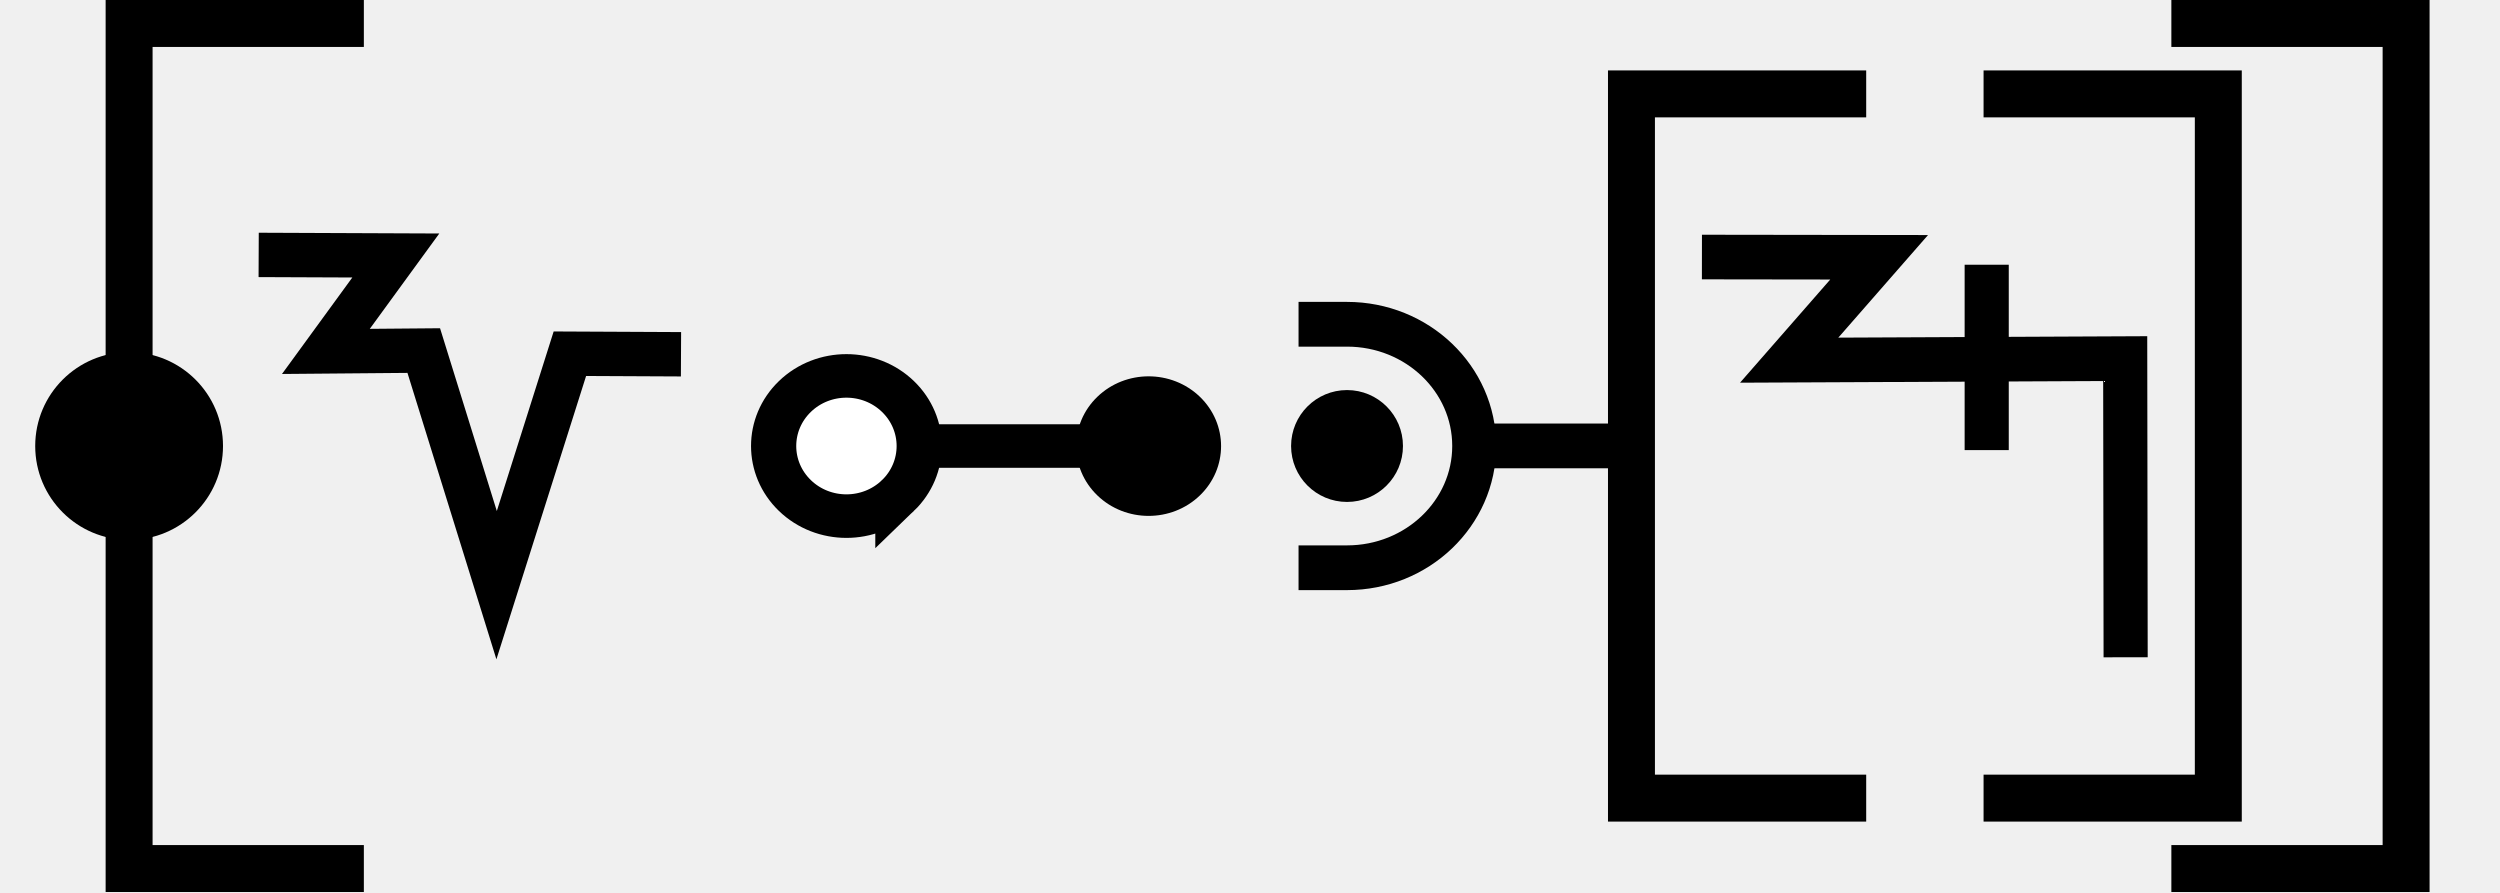
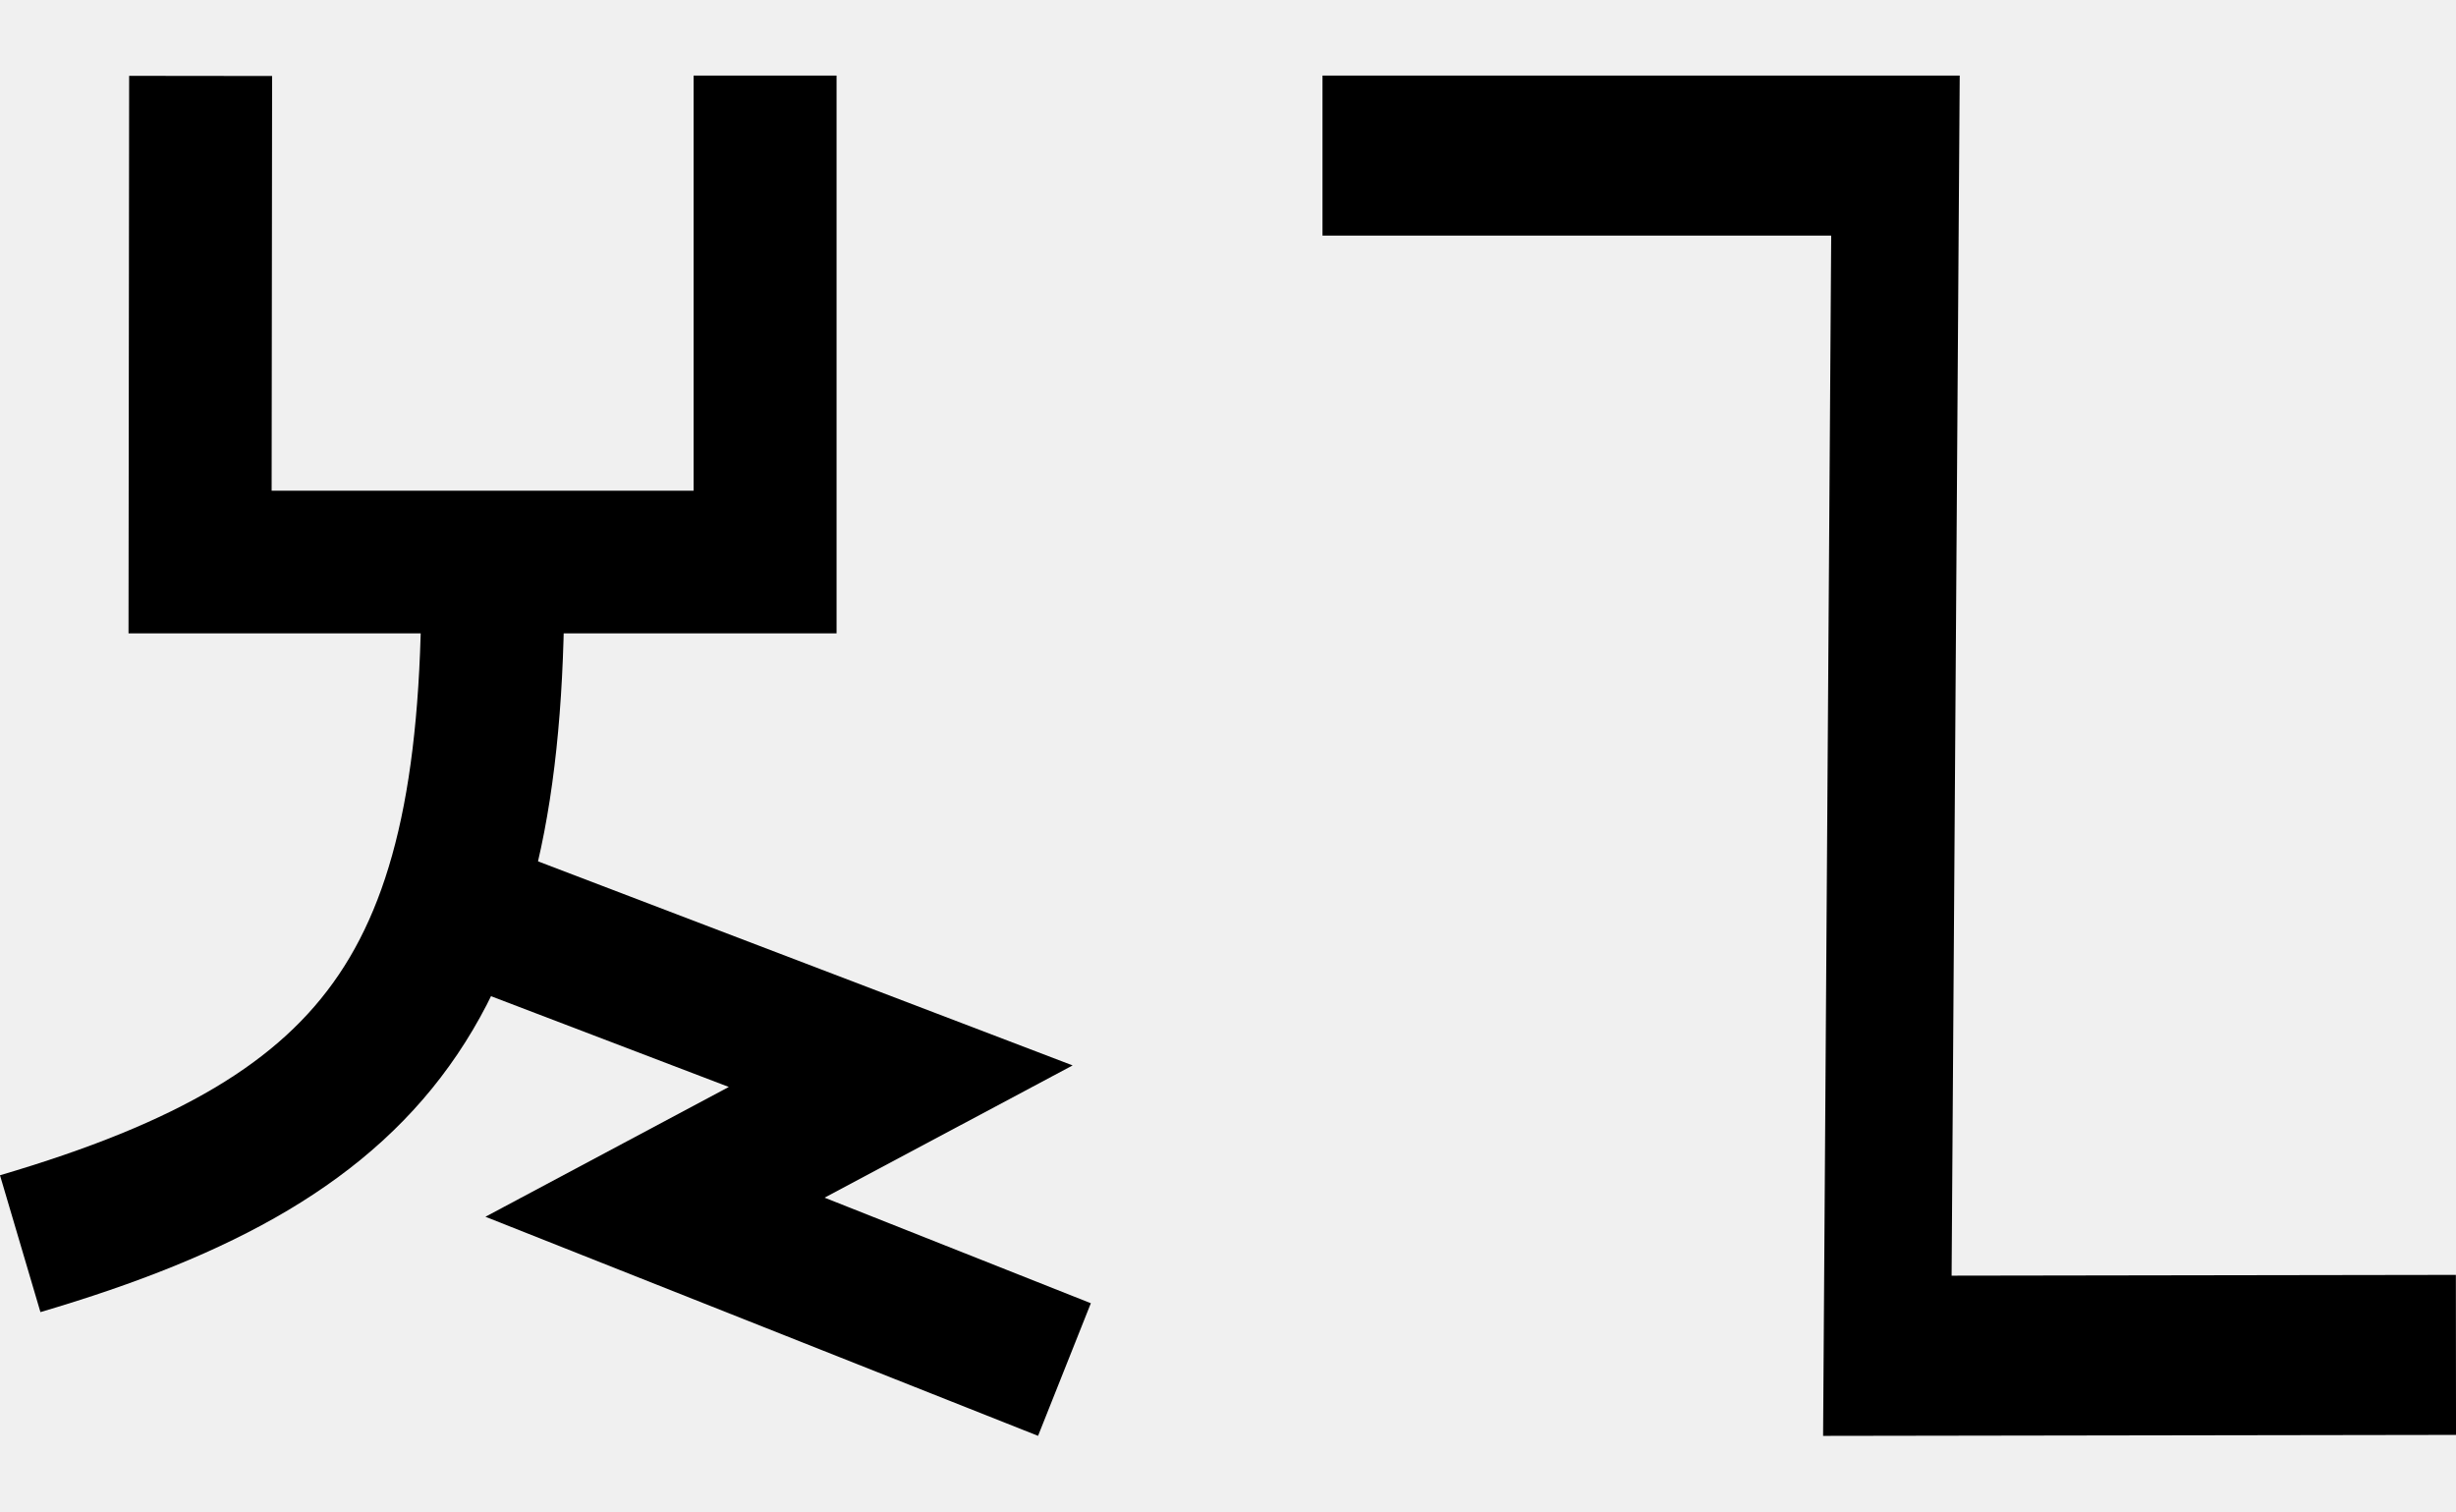
- <svg xmlns="http://www.w3.org/2000/svg" width="106.5" height="38" viewBox="0 0 106.5 38" version="1.1" id="svg3807">
-   <g id="layer L1" transform="translate(0,19)">
+ <svg xmlns="http://www.w3.org/2000/svg" width="32.5" height="20" viewBox="0 0 32.5 20" version="1.1" id="svg3807">
+   <g id="layer L1" transform="translate(0,10)">
    <g transform="translate(0,0)">
-       <g transform="translate(0,-19)">
-         <g id="layer L1" transform="translate(0,19)">
-           <g transform="translate(3,0)">
-             <polyline points="12.5,-18 2.5,-18 2.5,18 12.5,18 " style="fill:none;stroke:black;stroke-width:2" />
-             <circle cx="2.5" cy="0" r="4" stroke="black" stroke-width="0" fill="black" />
-             <g transform="translate(8,0)">
-               <g transform="translate(0,0)">
-                 <g id="layer1" transform="translate(0,-291.7083)">
-                   <g transform="matrix(1.172932,0,0,-0.9520283,-583.8196,-1486.07)" id="g10351" style="stroke-width:1.788;stroke-miterlimit:4;stroke-dasharray:none">
-                     <g transform="matrix(0.9094024,0,0,1.120415,45.09442,226.1223)" id="g10351-0" style="stroke-width:1.789;stroke-miterlimit:4;stroke-dasharray:none">
-                       <g id="g2601" transform="matrix(0.8925618,0,0,0.8925266,53.47671,-202.8362)" style="stroke-width:2.005">
-                         <g transform="matrix(0.9161032,0,0,-0.9078513,101.9969,-4745.411)" id="g14246" style="stroke-width:2.177;stroke-miterlimit:4;stroke-dasharray:none">
-                           <g transform="matrix(1.222974,0,0,1.234139,-146.3597,738.2648)" id="g14253">
-                             <g transform="translate(-39.3611,1.9848)" id="g14264" style="stroke-width:1.772;stroke-miterlimit:4;stroke-dasharray:none">
-                               <g id="g10359-10-8" transform="matrix(1,0,0,-1,-52.73343,-5050.882)" style="stroke-width:1.772;stroke-miterlimit:4;stroke-dasharray:none">
-                                 <g transform="matrix(1,0,0,-1,9.453375,-5051.509)" id="g14371">
-                                   <g id="g10364-8-3" transform="matrix(1,0,0,-1,-48.16121,-5051.049)" />
-                                   <path style="fill:none;fill-rule:evenodd;stroke:#000000;stroke-width:1.772;stroke-linecap:butt;stroke-linejoin:miter;stroke-miterlimit:4;stroke-dasharray:none;stroke-opacity:1" d="m 555.563,-3178.201 5.477,0.023 -2.792,3.831 3.908,-0.034 2.91,9.37 2.926,-9.244 4.438,0.022" id="path4176-9-6-97-2-7-8" />
-                                 </g>
-                               </g>
-                             </g>
-                           </g>
-                         </g>
-                       </g>
-                     </g>
-                   </g>
-                 </g>
-               </g>
-               <g transform="translate(21,0)">
-                 <g id="layer1" transform="translate(0,-291.7083)">
-                   <g transform="matrix(1.172932,0,0,-0.9520283,-583.8196,-1486.07)" id="g10351" style="stroke-width:1.788;stroke-miterlimit:4;stroke-dasharray:none">
-                     <g transform="matrix(0.9094024,0,0,1.120415,45.09442,226.1223)" id="g10351-0" style="stroke-width:1.789;stroke-miterlimit:4;stroke-dasharray:none">
-                       <g id="g2601" transform="matrix(0.8925618,0,0,0.8925266,53.47671,-202.8362)" style="stroke-width:2.005">
-                         <g transform="matrix(0.9161032,0,0,-0.9078513,101.9969,-4745.411)" id="g14246" style="stroke-width:2.177;stroke-miterlimit:4;stroke-dasharray:none">
-                           <g transform="matrix(1.222974,0,0,1.234139,-146.3597,738.2648)" id="g14253">
-                             <g transform="translate(-39.3611,1.9848)" id="g14264" style="stroke-width:1.772;stroke-miterlimit:4;stroke-dasharray:none">
-                               <g id="g10359-10-8" transform="matrix(1,0,0,-1,-52.73343,-5050.882)" style="stroke-width:1.772;stroke-miterlimit:4;stroke-dasharray:none">
-                                 <g transform="matrix(1,0,0,-1,9.453375,-5051.509)" id="g14371">
-                                   <g id="g10364-8-3" transform="matrix(1,0,0,-1,-48.16121,-5051.049)" />
-                                   <g transform="translate(-27.1658,1.5491)" id="g14427">
-                                     <g id="g10367-880-7" transform="matrix(1,0,0,-1,-48.16121,-5051.049)" />
-                                     <g transform="translate(-45.4538,2.7243)" id="g14438">
-                                       <g id="g10370-7-5" transform="matrix(1,0,0,-1,-48.16121,-5051.049)" />
-                                       <g transform="translate(-30.4313,0.6037)" id="g14451">
-                                         <g id="g12601" style="stroke-width:2.605;stroke-miterlimit:4;stroke-dasharray:none" transform="matrix(0.6486516,0,0,0.7128036,230.9036,-908.8502)">
-                                           <g style="stroke-width:1.48;stroke-miterlimit:4;stroke-dasharray:none" transform="matrix(1.846011,0,0,-1.679871,592.5355,-3070.463)" id="g4509-93-8">
-                                             <g id="g20055" transform="matrix(0.8002002,0,0,0.8223537,5.468814,10.95793)" style="stroke-width:1.824">
-                                               <g id="g20314" transform="matrix(0.9998634,0,0,-1,0.00611664,131.9087)" style="stroke-width:1.824">
-                                                 <g id="g22529" transform="matrix(-1,0,0,1,94.44605,-1.6809064e-6)">
-                                                   <g id="g22811" transform="matrix(1,0,0,-1,0,132.1269)">
-                                                     <g id="g1305">
-                                                       <g id="g2215" transform="translate(-4.2196546e-7,9.52066)">
-                                                         <g id="g14309-0-8-3-8" transform="matrix(0,-0.8302384,0.885941,0,2302.595,692.936)" style="stroke-width:2.127;stroke-miterlimit:4;stroke-dasharray:none">
-                                                           <g id="g11705" style="stroke-width:2.127;stroke-miterlimit:4;stroke-dasharray:none">
-                                                             <path style="fill:none;fill-rule:evenodd;stroke:#000000;stroke-width:2.127;stroke-linecap:butt;stroke-linejoin:miter;stroke-miterlimit:4;stroke-dasharray:none;stroke-opacity:1" d="m 766.519,-2541.015 v -12.66" id="path4186-6-2-41-1-9-8-7-0-46-3-4-9-9-9-7-7-8-4-4-0-6-8-0" />
-                                                             <path id="path3355-32-59-4-94-6-5-4-3-9-0-4-8-5-9-4-9-0-2-8-6-5" d="m 768.941,-2542.681 a 3.426,3.426 0 0 1 -10e-5,4.844 3.426,3.426 0 0 1 -4.844,0 3.426,3.426 0 0 1 -1e-4,-4.844 3.426,3.426 0 0 1 4.845,0 z" style="fill:#ffffff;fill-opacity:1;fill-rule:evenodd;stroke:#000000;stroke-width:2.127;stroke-linecap:butt;stroke-linejoin:miter;stroke-miterlimit:4;stroke-dasharray:none;stroke-opacity:1" />
-                                                             <circle style="fill:#000000;fill-opacity:1;fill-rule:evenodd;stroke:none;stroke-width:2.127;stroke-linecap:butt;stroke-linejoin:miter;stroke-miterlimit:4;stroke-dasharray:none;stroke-opacity:1" id="path3355-3-9-5-1-15-1-2-4-2-5-9-6-8-2-6-5-25-9-5-9-8-4-9-3-3-4-3-7-8-0-6" cx="-2348.303" cy="1264.275" r="3.409" transform="rotate(135)" />
+       <g id="layer1" transform="translate(0,-291.7083)">
+         <g transform="matrix(1.172932,0,0,-0.9520283,-583.8196,-1486.07)" id="g10351" style="stroke-width:1.788;stroke-miterlimit:4;stroke-dasharray:none">
+           <g transform="matrix(0.9094024,0,0,1.120415,45.09442,226.1223)" id="g10351-0" style="stroke-width:1.789;stroke-miterlimit:4;stroke-dasharray:none">
+             <g id="g2601" transform="matrix(0.8925618,0,0,0.8925266,53.47671,-202.8362)" style="stroke-width:2.005">
+               <g transform="matrix(0.9161032,0,0,-0.9078513,101.9969,-4745.411)" id="g14246" style="stroke-width:2.177;stroke-miterlimit:4;stroke-dasharray:none">
+                 <g transform="matrix(1.222974,0,0,1.234139,-146.3597,738.2648)" id="g14253">
+                   <g transform="translate(-39.3611,1.9848)" id="g14264" style="stroke-width:1.772;stroke-miterlimit:4;stroke-dasharray:none">
+                     <g id="g10359-10-8" transform="matrix(1,0,0,-1,-52.73343,-5050.882)" style="stroke-width:1.772;stroke-miterlimit:4;stroke-dasharray:none">
+                       <g transform="matrix(1,0,0,-1,9.453375,-5051.509)" id="g14371">
+                         <g id="g10364-8-3" transform="matrix(1,0,0,-1,-48.16121,-5051.049)" />
+                         <g transform="translate(-27.1658,1.5491)" id="g14427">
+                           <g id="g10367-880-7" transform="matrix(1,0,0,-1,-48.16121,-5051.049)" />
+                           <g transform="translate(-45.4538,2.7243)" id="g14438">
+                             <g id="g10370-7-5" transform="matrix(1,0,0,-1,-48.16121,-5051.049)" />
+                             <g transform="translate(-30.4313,0.6037)" id="g14451">
+                               <g id="g12601" style="stroke-width:2.605;stroke-miterlimit:4;stroke-dasharray:none" transform="matrix(0.6486516,0,0,0.7128036,230.9036,-908.8502)">
+                                 <g style="stroke-width:1.48;stroke-miterlimit:4;stroke-dasharray:none" transform="matrix(1.846011,0,0,-1.679871,592.5355,-3070.463)" id="g4509-93-8">
+                                   <g id="g20055" transform="matrix(0.8002002,0,0,0.8223537,5.468814,10.95793)" style="stroke-width:1.824">
+                                     <g id="g20314" transform="matrix(0.9998634,0,0,-1,0.00611664,131.9087)" style="stroke-width:1.824">
+                                       <g id="g22529" transform="matrix(-1,0,0,1,94.44605,-1.6809064e-6)">
+                                         <g id="g22811" transform="matrix(1,0,0,-1,0,132.1269)">
+                                           <g id="g1305">
+                                             <g id="g2215" transform="translate(-4.2196546e-7,9.52066)">
+                                               <g id="layer1-6-3-56-3-8-9" transform="matrix(-0.7177191,0,0,-0.698289,-398.6905,-82.09261)" style="stroke-width:3.789;stroke-miterlimit:4;stroke-dasharray:none">
+                                                 <g transform="matrix(5.820712,0,0,5.820712,-711.3569,-666.8932)" id="g5414-3-0-2-5-3-2" style="stroke-width:3.789">
+                                                   <g transform="matrix(0.2597607,0,0,0.2597607,12.18558,38.7607)" id="g4442-6-1-3-9-93-5-0" style="stroke-width:3.789">
+                                                     <g transform="rotate(180,65.80256,172.9668)" id="g4446-6-9-0-0-1-4-6-2" style="stroke-width:3.789">
+                                                       <g transform="translate(-1.010153,-6.12405)" id="g4404-1-2-4-9-2-1-5-3" style="stroke-width:3.789">
+                                                         <g id="g2346" transform="translate(-4.876876,-21.22961)">
+                                                           <g id="g10395" transform="matrix(-0.6496429,0,0,-0.6482946,1302.5,1025.304)" style="stroke-width:2.626;stroke-miterlimit:4;stroke-dasharray:none">
+                                                             <g id="g5414-53-1-2-8-2-2-2-9-0-2" transform="matrix(5.820712,0,0,5.820712,1806.98,701.5983)" style="stroke-width:0.451;stroke-miterlimit:4;stroke-dasharray:none">
+                                                               <g id="g4442-6-8-3-02-6-8-8-9-0-3-5" transform="matrix(0.2597607,0,0,0.2597607,12.18558,38.7607)" style="stroke-width:1.737;stroke-miterlimit:4;stroke-dasharray:none">
+                                                                 <g id="g4446-6-9-0-8-2-3-0-9-2-6-4-3-0" transform="rotate(180,65.80256,172.9668)" style="stroke-width:1.737;stroke-miterlimit:4;stroke-dasharray:none">
+                                                                   <g id="g4404-1-2-4-3-1-7-4-3-9-8-7-1-0" transform="translate(-1.010153,-6.12405)" style="stroke-width:1.737;stroke-miterlimit:4;stroke-dasharray:none">
+                                                                     <g id="g5418-7-5-5-8-6-9-1-9-5-5" transform="matrix(-0.6743976,0,0,-0.6743976,185.5898,179.4294)" style="stroke-width:2.575;stroke-miterlimit:4;stroke-dasharray:none">
+                                                                       <path style="fill:none;fill-rule:evenodd;stroke:#000000;stroke-width:2.575;stroke-linecap:butt;stroke-linejoin:miter;stroke-miterlimit:4;stroke-dasharray:none;stroke-opacity:1" d="M 11.284,60.015 C 11.42,67.87 9.451,70.738 2.776,72.707" id="path4182-7-9-9-8-8-6-5-9-7-6" />
+                                                                     </g>
+                                                                     <path id="path4176-5-9-2-8-0-0-2-2-4-3" d="m 178.551,134.55 -5.53,-2.115 2.985,-1.595 -4.974,-1.976" style="fill:none;fill-rule:evenodd;stroke:#000000;stroke-width:1.737;stroke-linecap:butt;stroke-linejoin:miter;stroke-miterlimit:4;stroke-dasharray:none;stroke-opacity:1" />
+                                                                   </g>
+                                                                 </g>
+                                                               </g>
+                                                             </g>
+                                                             <path style="fill:none;fill-rule:evenodd;stroke:#000000;stroke-width:2.626;stroke-linecap:butt;stroke-linejoin:miter;stroke-miterlimit:4;stroke-dasharray:none;stroke-opacity:1" d="m 1803.956,1240.871 -0.01,8.947 h 10.378 v -8.953" id="path4186-6-5-5-9-6-2-6-9-2-2-1-6-7-5-9-6-4-3-8-9-4-8-8" />
                                                          </g>
                                                        </g>
                                                      </g>
                                                    </g>
                                                  </g>
                                                </g>
                                              </g>
                                            </g>
                                          </g>
                                        </g>
                                      </g>
                                    </g>
                                  </g>
                                </g>
                              </g>
                            </g>
                          </g>
                        </g>
                      </g>
                    </g>
                  </g>
                </g>
              </g>
-               <g transform="translate(44,0)">
-                 <polyline points="24.5,-15 14.5,-15 14.5,15 24.5,15 " style="fill:none;stroke:black;stroke-width:2" />
-                 <g transform="translate(17.5,0)">
-                   <g transform="translate(0,0)">
-                     <g id="layer1" transform="translate(0,-291.7083)">
-                       <g transform="matrix(1.172932,0,0,-0.9520283,-583.8196,-1486.07)" id="g10351" style="stroke-width:1.788;stroke-miterlimit:4;stroke-dasharray:none">
-                         <g transform="matrix(0.9094024,0,0,1.120415,45.09442,226.1223)" id="g10351-0" style="stroke-width:1.789;stroke-miterlimit:4;stroke-dasharray:none">
-                           <g id="g2601" transform="matrix(0.8925618,0,0,0.8925266,53.47671,-202.8362)" style="stroke-width:2.005">
-                             <g transform="matrix(0.9161032,0,0,-0.9078513,101.9969,-4745.411)" id="g14246" style="stroke-width:2.177;stroke-miterlimit:4;stroke-dasharray:none">
-                               <g id="g2026" transform="matrix(0.9836948,0,0,1.003382,0.4820347,12.44281)" style="stroke-width:2.191">
-                                 <g id="g10351-6-6" transform="matrix(1,0,0,-1,-52.6095,-5050.459)" style="stroke-width:2.191;stroke-miterlimit:4;stroke-dasharray:none">
-                                   <path id="path4186-6-7-94-7-8-3-4-9-4-6-7-7-6-2-7-8" d="m 505.411,-1877.514 v 9.106" style="fill:none;fill-rule:evenodd;stroke:#000000;stroke-width:2.191;stroke-linecap:butt;stroke-linejoin:miter;stroke-miterlimit:4;stroke-dasharray:none;stroke-opacity:1" />
-                                 </g>
-                                 <path style="fill:none;fill-rule:evenodd;stroke:#000000;stroke-width:2.191;stroke-linecap:butt;stroke-linejoin:miter;stroke-miterlimit:4;stroke-dasharray:none;stroke-opacity:1" d="m 438.662,-3182.429 8.799,0.012 -4.467,5.054 16.685,-0.077 0.021,14.672" id="path4176-9-6-97-2" />
-                               </g>
-                             </g>
-                           </g>
-                         </g>
-                       </g>
-                     </g>
-                   </g>
-                 </g>
-                 <polyline points="29.5,-15 39.5,-15 39.5,15 29.5,15 " style="fill:none;stroke:black;stroke-width:2" />
-                 <g id="layer1" transform="translate(0,-291.7083)">
-                   <g transform="matrix(1.172932,0,0,-0.9520283,-583.8196,-1486.07)" id="g10351" style="stroke-width:1.788;stroke-miterlimit:4;stroke-dasharray:none">
-                     <g transform="matrix(0.9094024,0,0,1.120415,45.09442,226.1223)" id="g10351-0" style="stroke-width:1.789;stroke-miterlimit:4;stroke-dasharray:none">
-                       <g id="g2601" transform="matrix(0.8925618,0,0,0.8925266,53.47671,-202.8362)" style="stroke-width:2.005">
-                         <g transform="matrix(0.9161032,0,0,-0.9078513,101.9969,-4745.411)" id="g14246" style="stroke-width:2.177;stroke-miterlimit:4;stroke-dasharray:none">
-                           <g transform="matrix(1.222974,0,0,1.234139,-146.3597,738.2648)" id="g14253">
-                             <g transform="translate(-39.3611,1.9848)" id="g14264" style="stroke-width:1.772;stroke-miterlimit:4;stroke-dasharray:none">
-                               <g id="g10359-10-8" transform="matrix(1,0,0,-1,-52.73343,-5050.882)" style="stroke-width:1.772;stroke-miterlimit:4;stroke-dasharray:none">
-                                 <g transform="matrix(1,0,0,-1,9.453375,-5051.509)" id="g14371">
-                                   <g id="g10364-8-3" transform="matrix(1,0,0,-1,-48.16121,-5051.049)" />
-                                   <g transform="translate(-27.1658,1.5491)" id="g14427">
-                                     <g id="g10367-880-7" transform="matrix(1,0,0,-1,-48.16121,-5051.049)" />
-                                     <g transform="translate(-45.4538,2.7243)" id="g14438">
-                                       <g id="g10370-7-5" transform="matrix(1,0,0,-1,-48.16121,-5051.049)" />
-                                       <g transform="translate(-30.4313,0.6037)" id="g14451">
-                                         <g id="g12601" style="stroke-width:2.605;stroke-miterlimit:4;stroke-dasharray:none" transform="matrix(0.6486516,0,0,0.7128036,230.9036,-908.8502)">
-                                           <g style="stroke-width:1.48;stroke-miterlimit:4;stroke-dasharray:none" transform="matrix(1.846011,0,0,-1.679871,592.5355,-3070.463)" id="g4509-93-8">
-                                             <g id="g20055" transform="matrix(0.8002002,0,0,0.8223537,5.468814,10.95793)" style="stroke-width:1.824">
-                                               <g id="g20314" transform="matrix(0.9998634,0,0,-1,0.00611664,131.9087)" style="stroke-width:1.824">
-                                                 <g id="g1248" transform="matrix(0.4865709,0,0,0.481358,19.61969,44.79501)" style="stroke-width:3.769;stroke-miterlimit:4;stroke-dasharray:none">
-                                                   <g id="g1560" transform="matrix(0.7986289,0,0,0.7988544,6.441648,13.45424)" style="stroke-width:4.719">
-                                                     <g id="g1745" transform="translate(8.315181,-6.137492)">
-                                                       <g id="g2469" transform="translate(17.57402,-2.212496)">
-                                                         <g id="g5102" transform="translate(-5.102108,0.563919)" style="stroke-width:3.775;stroke-miterlimit:4;stroke-dasharray:none">
-                                                           <g id="g8395" transform="translate(-1.821697,1.05357)">
-                                                             <g id="g8688" transform="translate(-0.2488129,-1.253024)">
-                                                               <g id="g9078" transform="translate(0.04681289,0.560783)" style="stroke-width:4.719;stroke-miterlimit:4;stroke-dasharray:none">
-                                                                 <g id="g9477">
-                                                                   <g id="g11145">
-                                                                     <g id="g951" transform="translate(3.415347e-7,2.528218)">
-                                                                       <g id="g1689" transform="translate(3.4154001e-7,-0.3041344)">
-                                                                         <g id="g2808" transform="translate(6.000886)">
-                                                                           <g id="g2548" />
-                                                                           <g id="g3802">
-                                                                             <path id="path3355-7-6-5-2-1-3-1-2-8-6-9-0-3-2" d="m 16.3,30.828 h 5.201 c 7.536,0 13.645,5.749 13.645,12.84 0,7.092 -6.109,12.841 -13.645,12.841 h -5.201" style="stroke-width:4.719;stroke-miterlimit:4;stroke-dasharray:none;fill:none;fill-rule:evenodd;stroke:#000000;stroke-linecap:butt;stroke-linejoin:miter;stroke-opacity:1" />
-                                                                             <path id="path4186-6-7-5-0-0-9-3-4-1-3-09-6-8-0-7-5" d="M 52.044,43.658 H 35.781" style="stroke-width:4.719;stroke-miterlimit:4;stroke-dasharray:none;fill:none;fill-rule:evenodd;stroke:#000000;stroke-linecap:butt;stroke-linejoin:miter;stroke-opacity:1" />
-                                                                             <ellipse style="fill:#000000;fill-opacity:1;stroke:none;stroke-width:4.719;stroke-miterlimit:4;stroke-dasharray:none" id="path2614" cx="21.501" cy="43.668" rx="6.001" ry="5.9" />
-                                                                           </g>
-                                                                         </g>
-                                                                       </g>
-                                                                     </g>
-                                                                   </g>
-                                                                 </g>
-                                                               </g>
-                                                             </g>
-                                                           </g>
-                                                         </g>
-                                                       </g>
-                                                     </g>
-                                                   </g>
-                                                 </g>
-                                               </g>
-                                             </g>
-                                           </g>
-                                         </g>
-                                       </g>
-                                     </g>
-                                   </g>
-                                 </g>
-                               </g>
-                             </g>
-                           </g>
-                         </g>
-                       </g>
-                     </g>
-                   </g>
+             </g>
+           </g>
+         </g>
+       </g>
+     </g>
+     <g transform="translate(17.5,0)">
+       <g transform="translate(0,0)">
+         <g id="layer1" transform="translate(0,-291.7083)">
+           <g transform="matrix(1.172932,0,0,-0.9520283,-583.8196,-1486.07)" id="g10351" style="stroke-width:1.788;stroke-miterlimit:4;stroke-dasharray:none">
+             <g transform="matrix(0.9094024,0,0,1.120415,45.09442,226.1223)" id="g10351-0" style="stroke-width:1.789;stroke-miterlimit:4;stroke-dasharray:none">
+               <g id="g2601" transform="matrix(0.8925618,0,0,0.8925266,53.47671,-202.8362)" style="stroke-width:2.005">
+                 <g transform="matrix(-0.9626006,0,0,1.208687,1064.019,394.4588)" id="g10359" style="stroke-width:1.84;stroke-miterlimit:4;stroke-dasharray:none">
+                   <path style="fill:none;fill-rule:evenodd;stroke:#000000;stroke-width:1.84;stroke-linecap:butt;stroke-linejoin:miter;stroke-miterlimit:4;stroke-dasharray:none;stroke-opacity:1" d="m 571.91,-1877.249 8.21,-0.01 -0.117,13.801 h 8.273" id="path4186-6-7-94-7-8-3-4-0-7-9-3-9-6-6" />
                </g>
              </g>
-               <g transform="translate(87.5,0)" />
            </g>
-             <polyline points="89.5,-18 99.5,-18 99.5,18 89.5,18 " style="fill:none;stroke:black;stroke-width:2" />
          </g>
-           <g transform="translate(106.5,0)" />
        </g>
      </g>
    </g>
  </g>
</svg>
